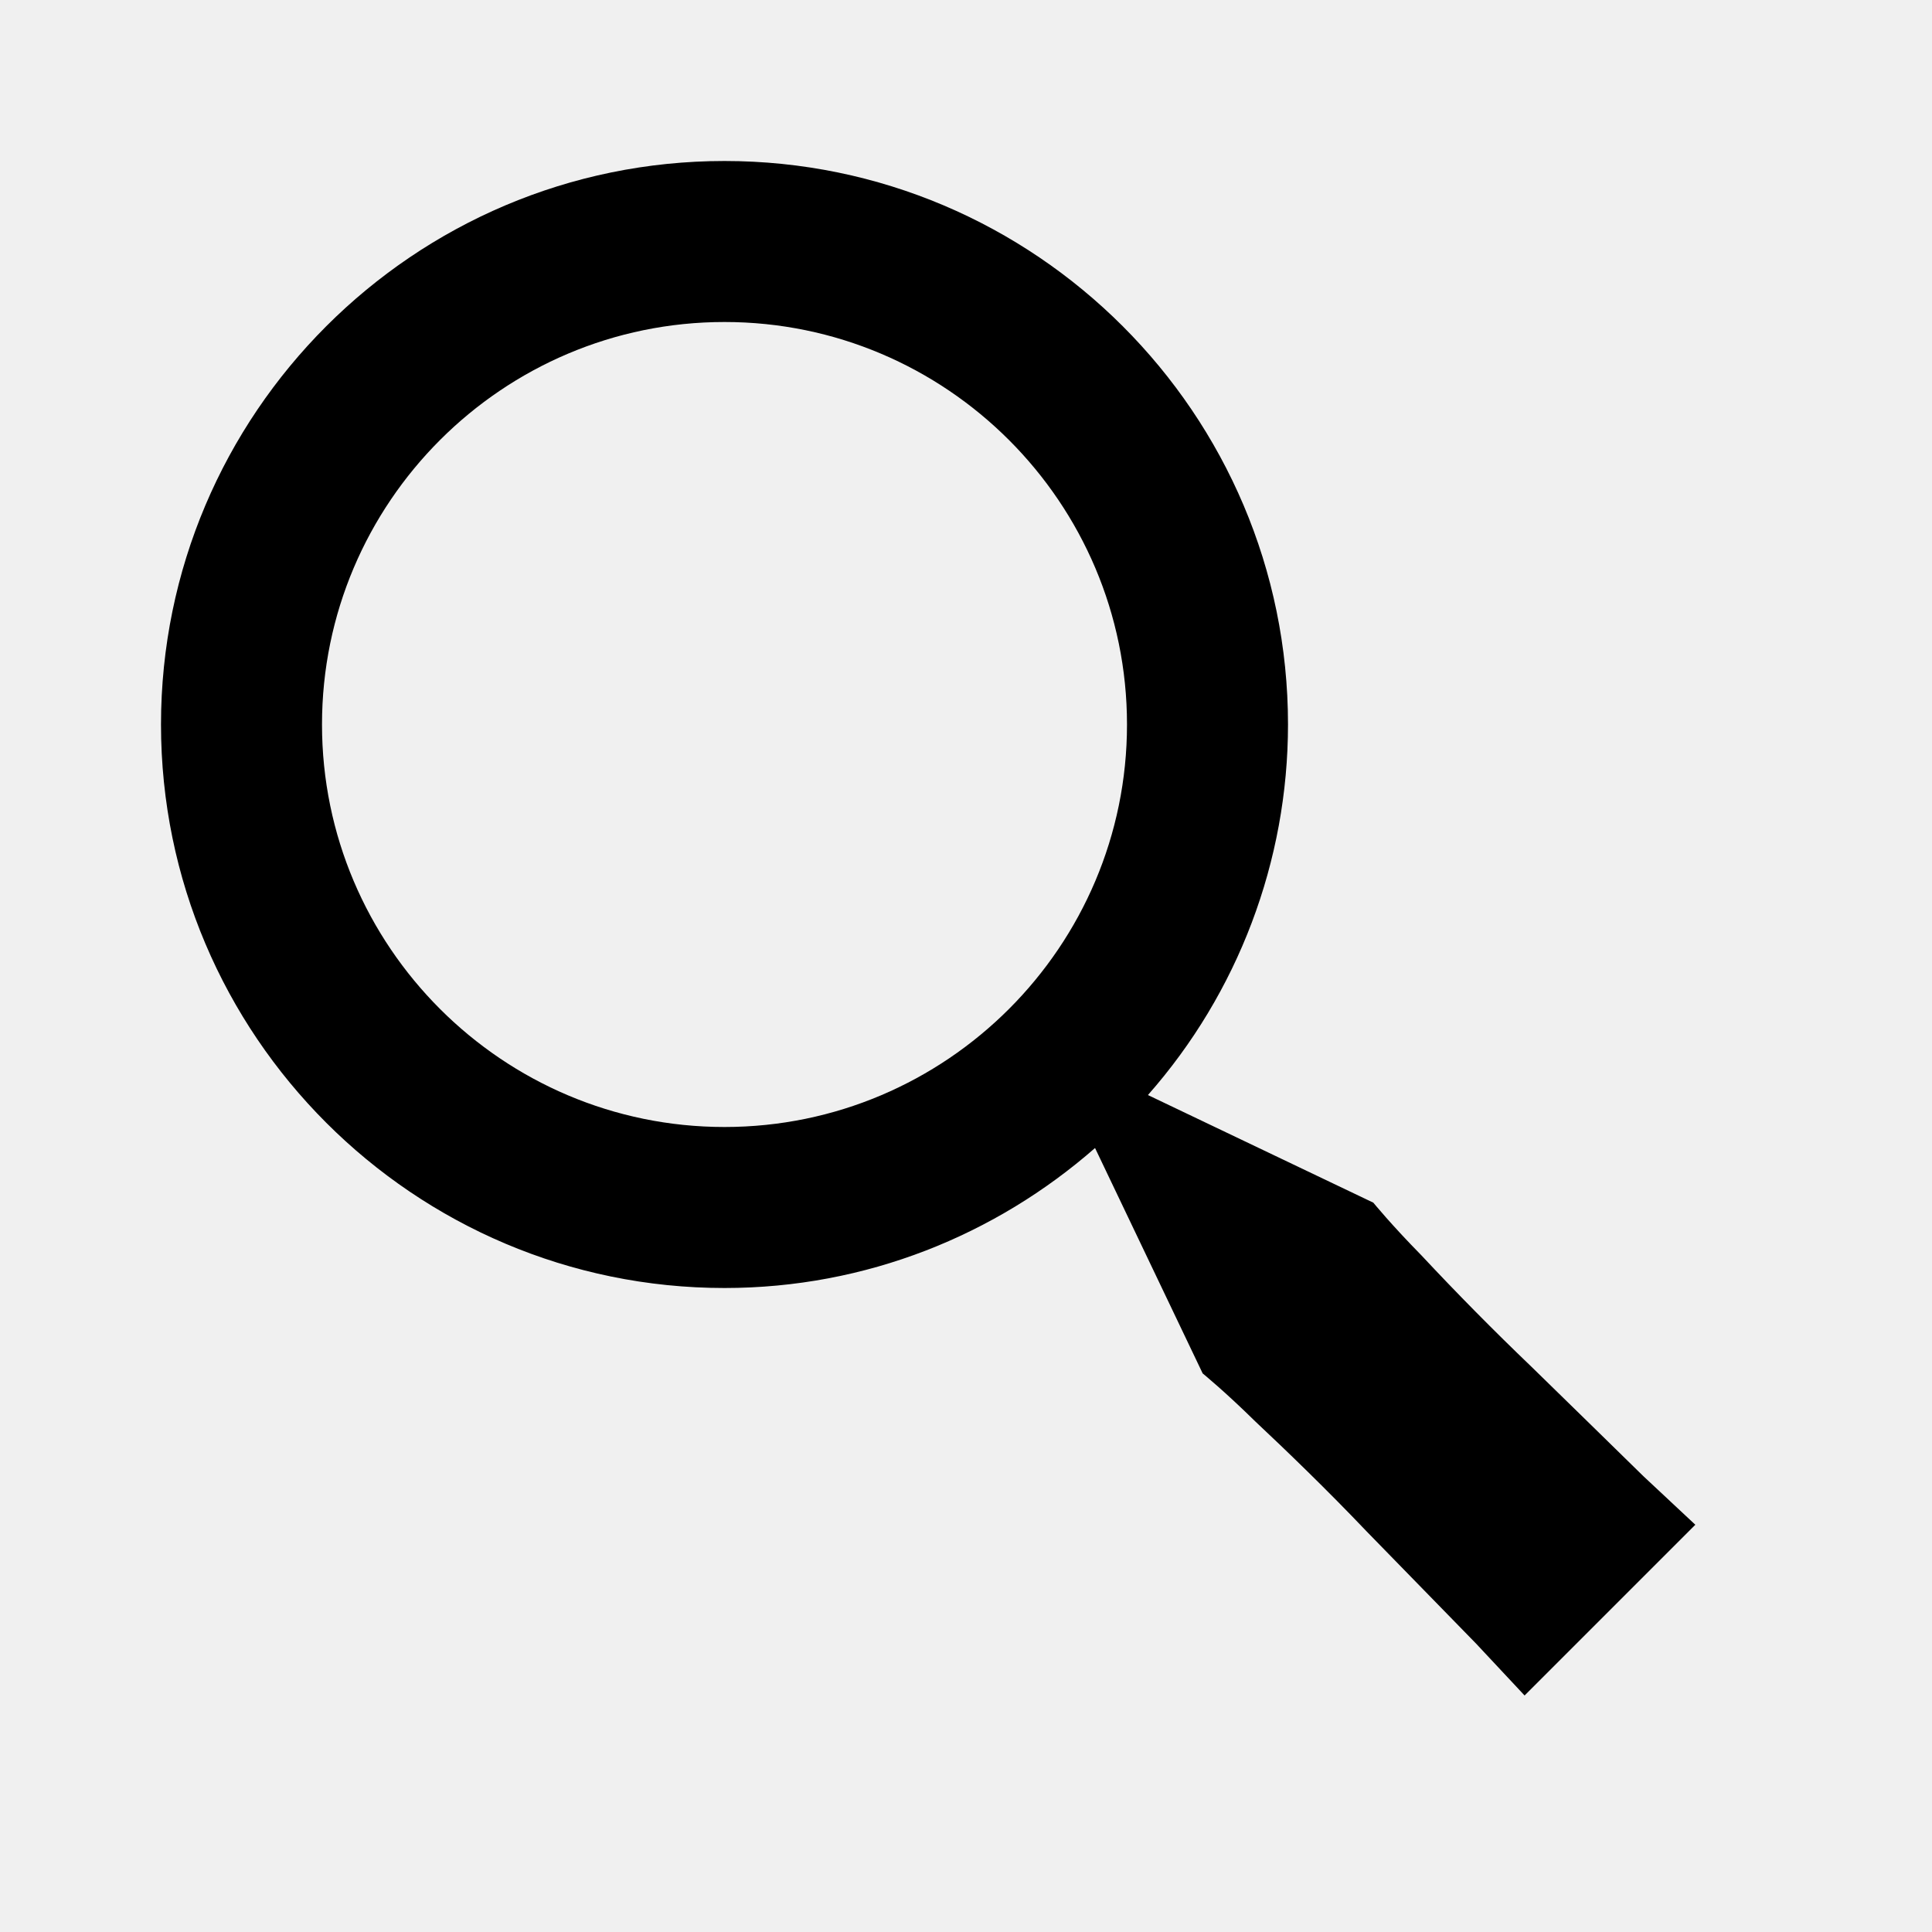
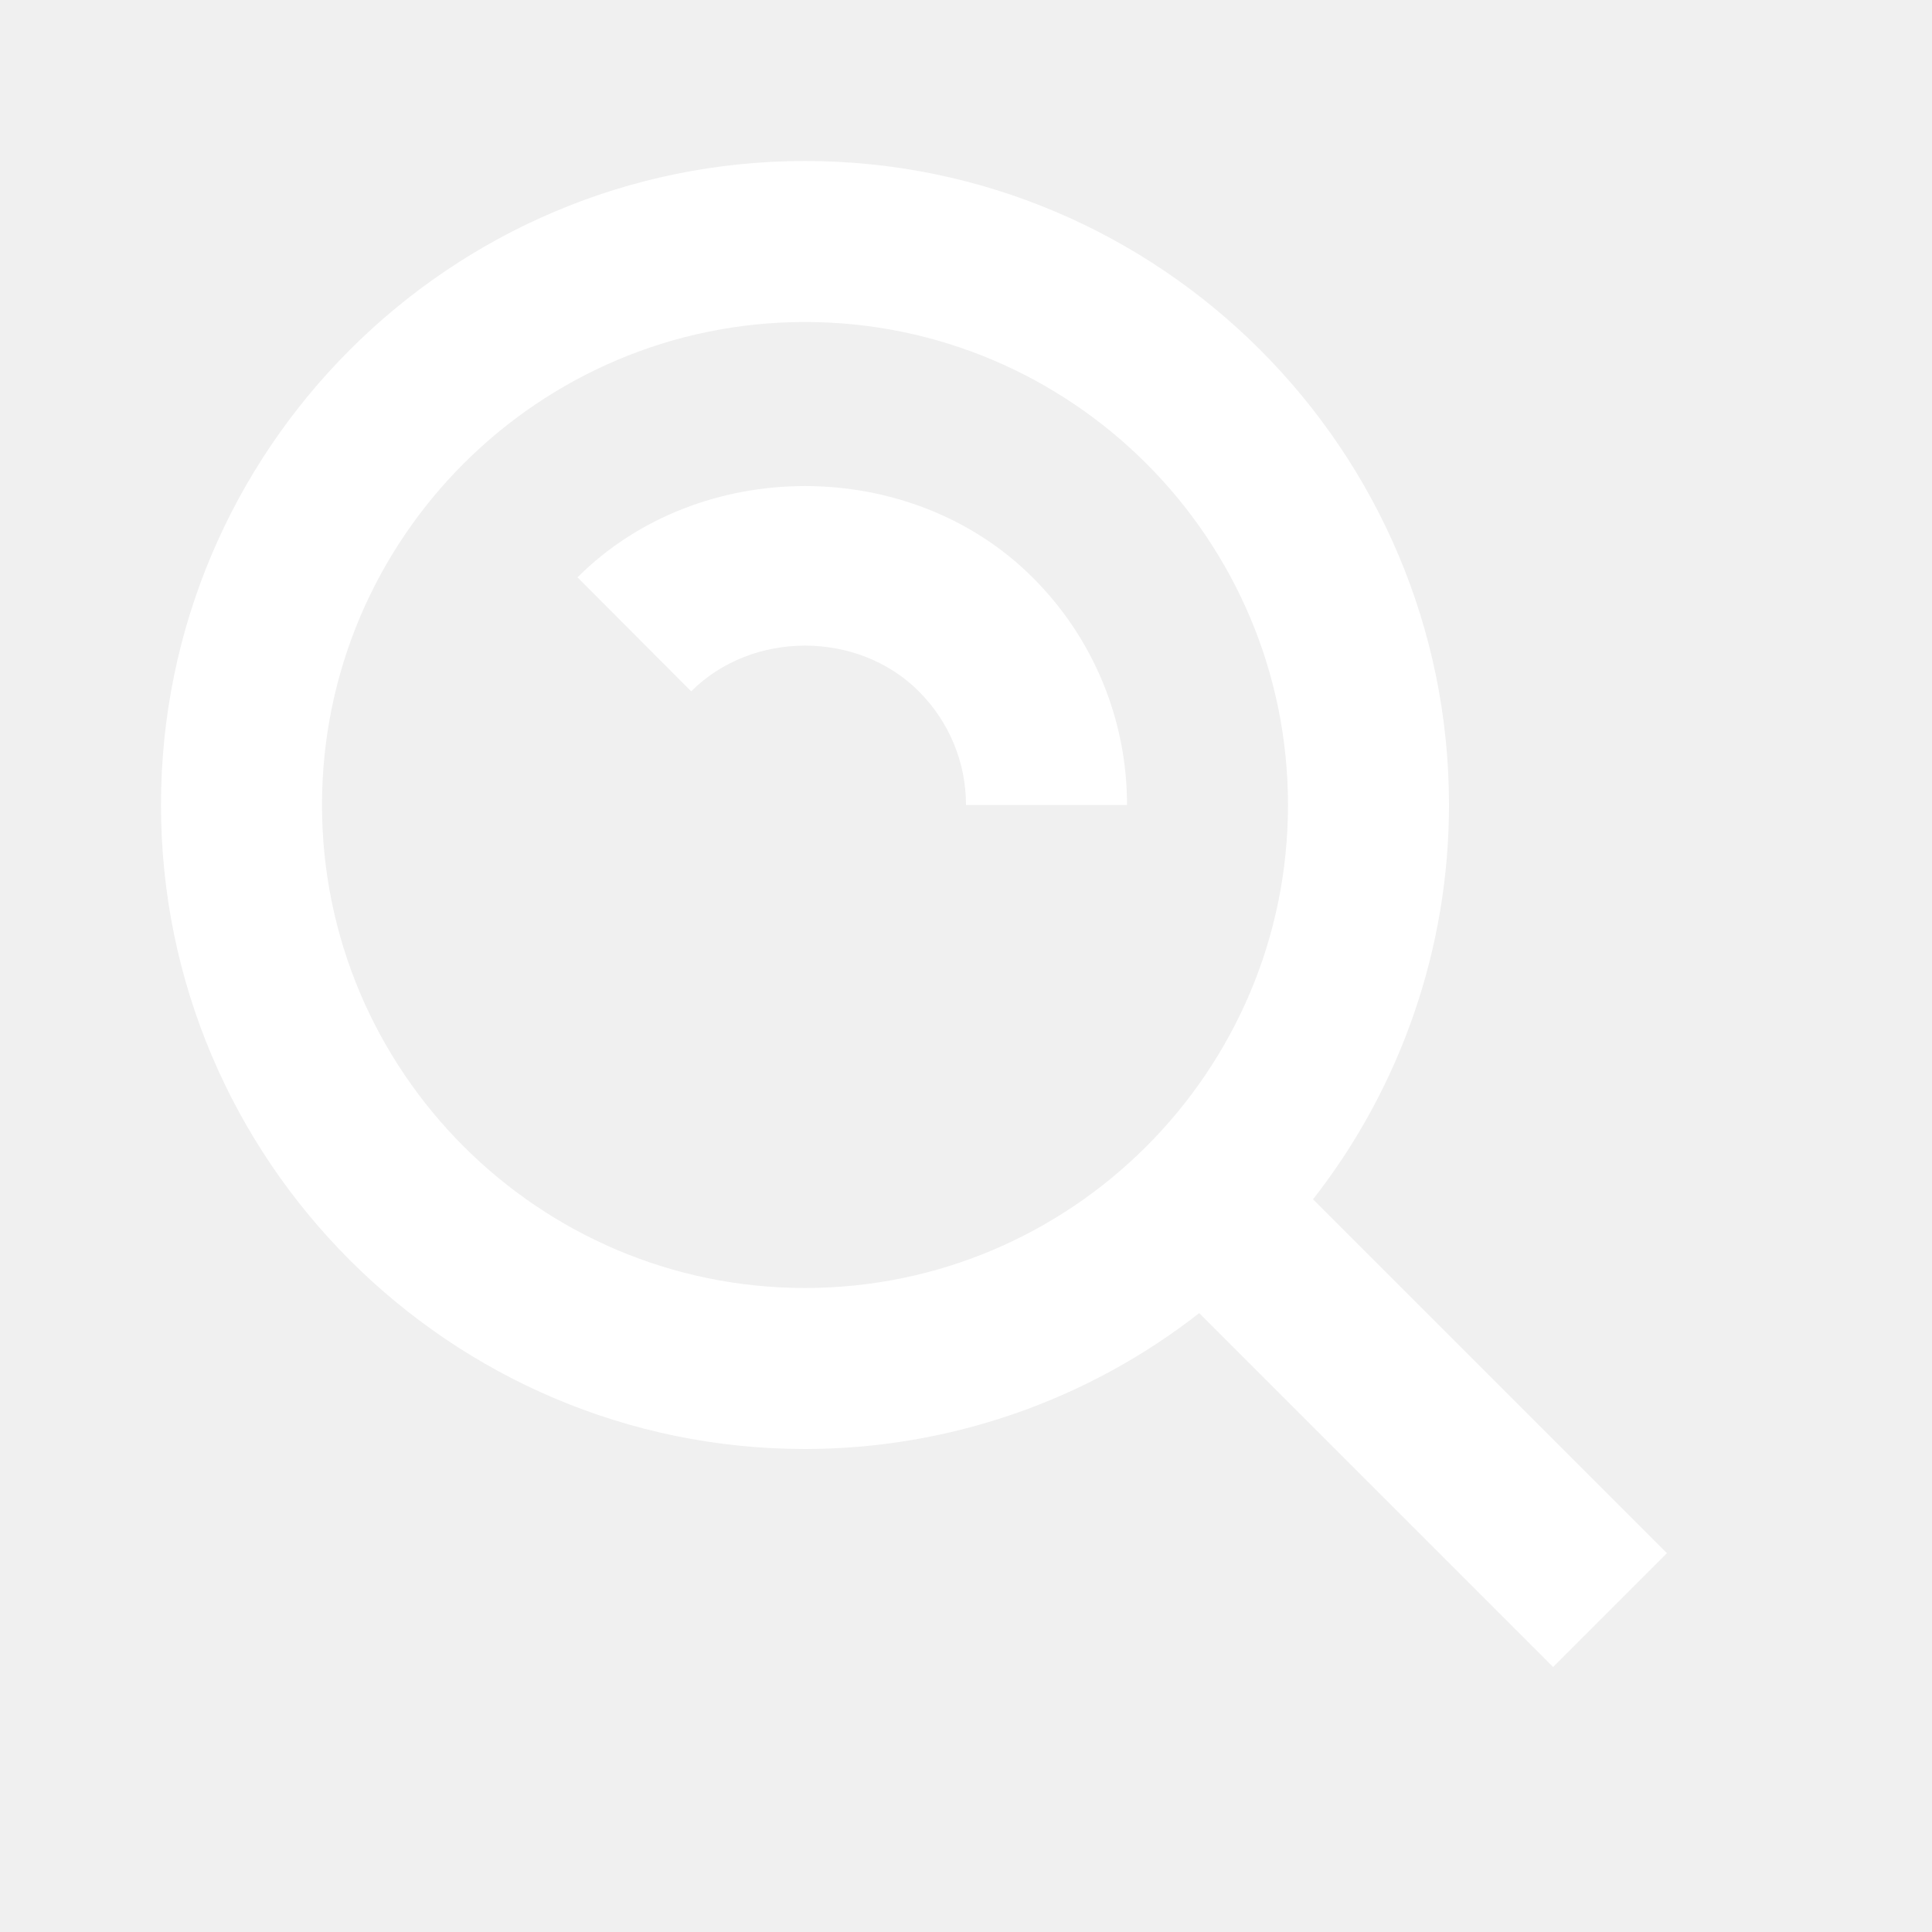
- <svg xmlns="http://www.w3.org/2000/svg" width="24" height="24" viewBox="0 0 24 24">
-   <path d="M19.023 16.977a35.13 35.13 0 0 1-1.367-1.384c-.372-.378-.596-.653-.596-.653l-2.8-1.337A6.962 6.962 0 0 0 16 9c0-3.859-3.14-7-7-7S2 5.141 2 9s3.14 7 7 7c1.763 0 3.37-.66 4.603-1.739l1.337 2.8s.275.224.653.596c.387.363.896.854 1.384 1.367l1.358 1.392.604.646 2.121-2.121-.646-.604c-.379-.372-.885-.866-1.391-1.36zM9 14c-2.757 0-5-2.243-5-5s2.243-5 5-5 5 2.243 5 5-2.243 5-5 5z" />
+ <svg xmlns="http://www.w3.org/2000/svg" width="24" height="24" viewBox="0 0 24 24" style="fill: #fff;transform: ;msFilter:;">
+   <path d="M10 18a7.952 7.952 0 0 0 4.897-1.688l4.396 4.396 1.414-1.414-4.396-4.396A7.952 7.952 0 0 0 18 10c0-4.411-3.589-8-8-8s-8 3.589-8 8 3.589 8 8 8zm0-14c3.309 0 6 2.691 6 6s-2.691 6-6 6-6-2.691-6-6 2.691-6 6-6z" />
+   <path d="M11.412 8.586c.379.38.588.882.588 1.414h2a3.977 3.977 0 0 0-1.174-2.828c-1.514-1.512-4.139-1.512-5.652 0l1.412 1.416c.76-.758 2.07-.756 2.826-.002z" />
</svg>
